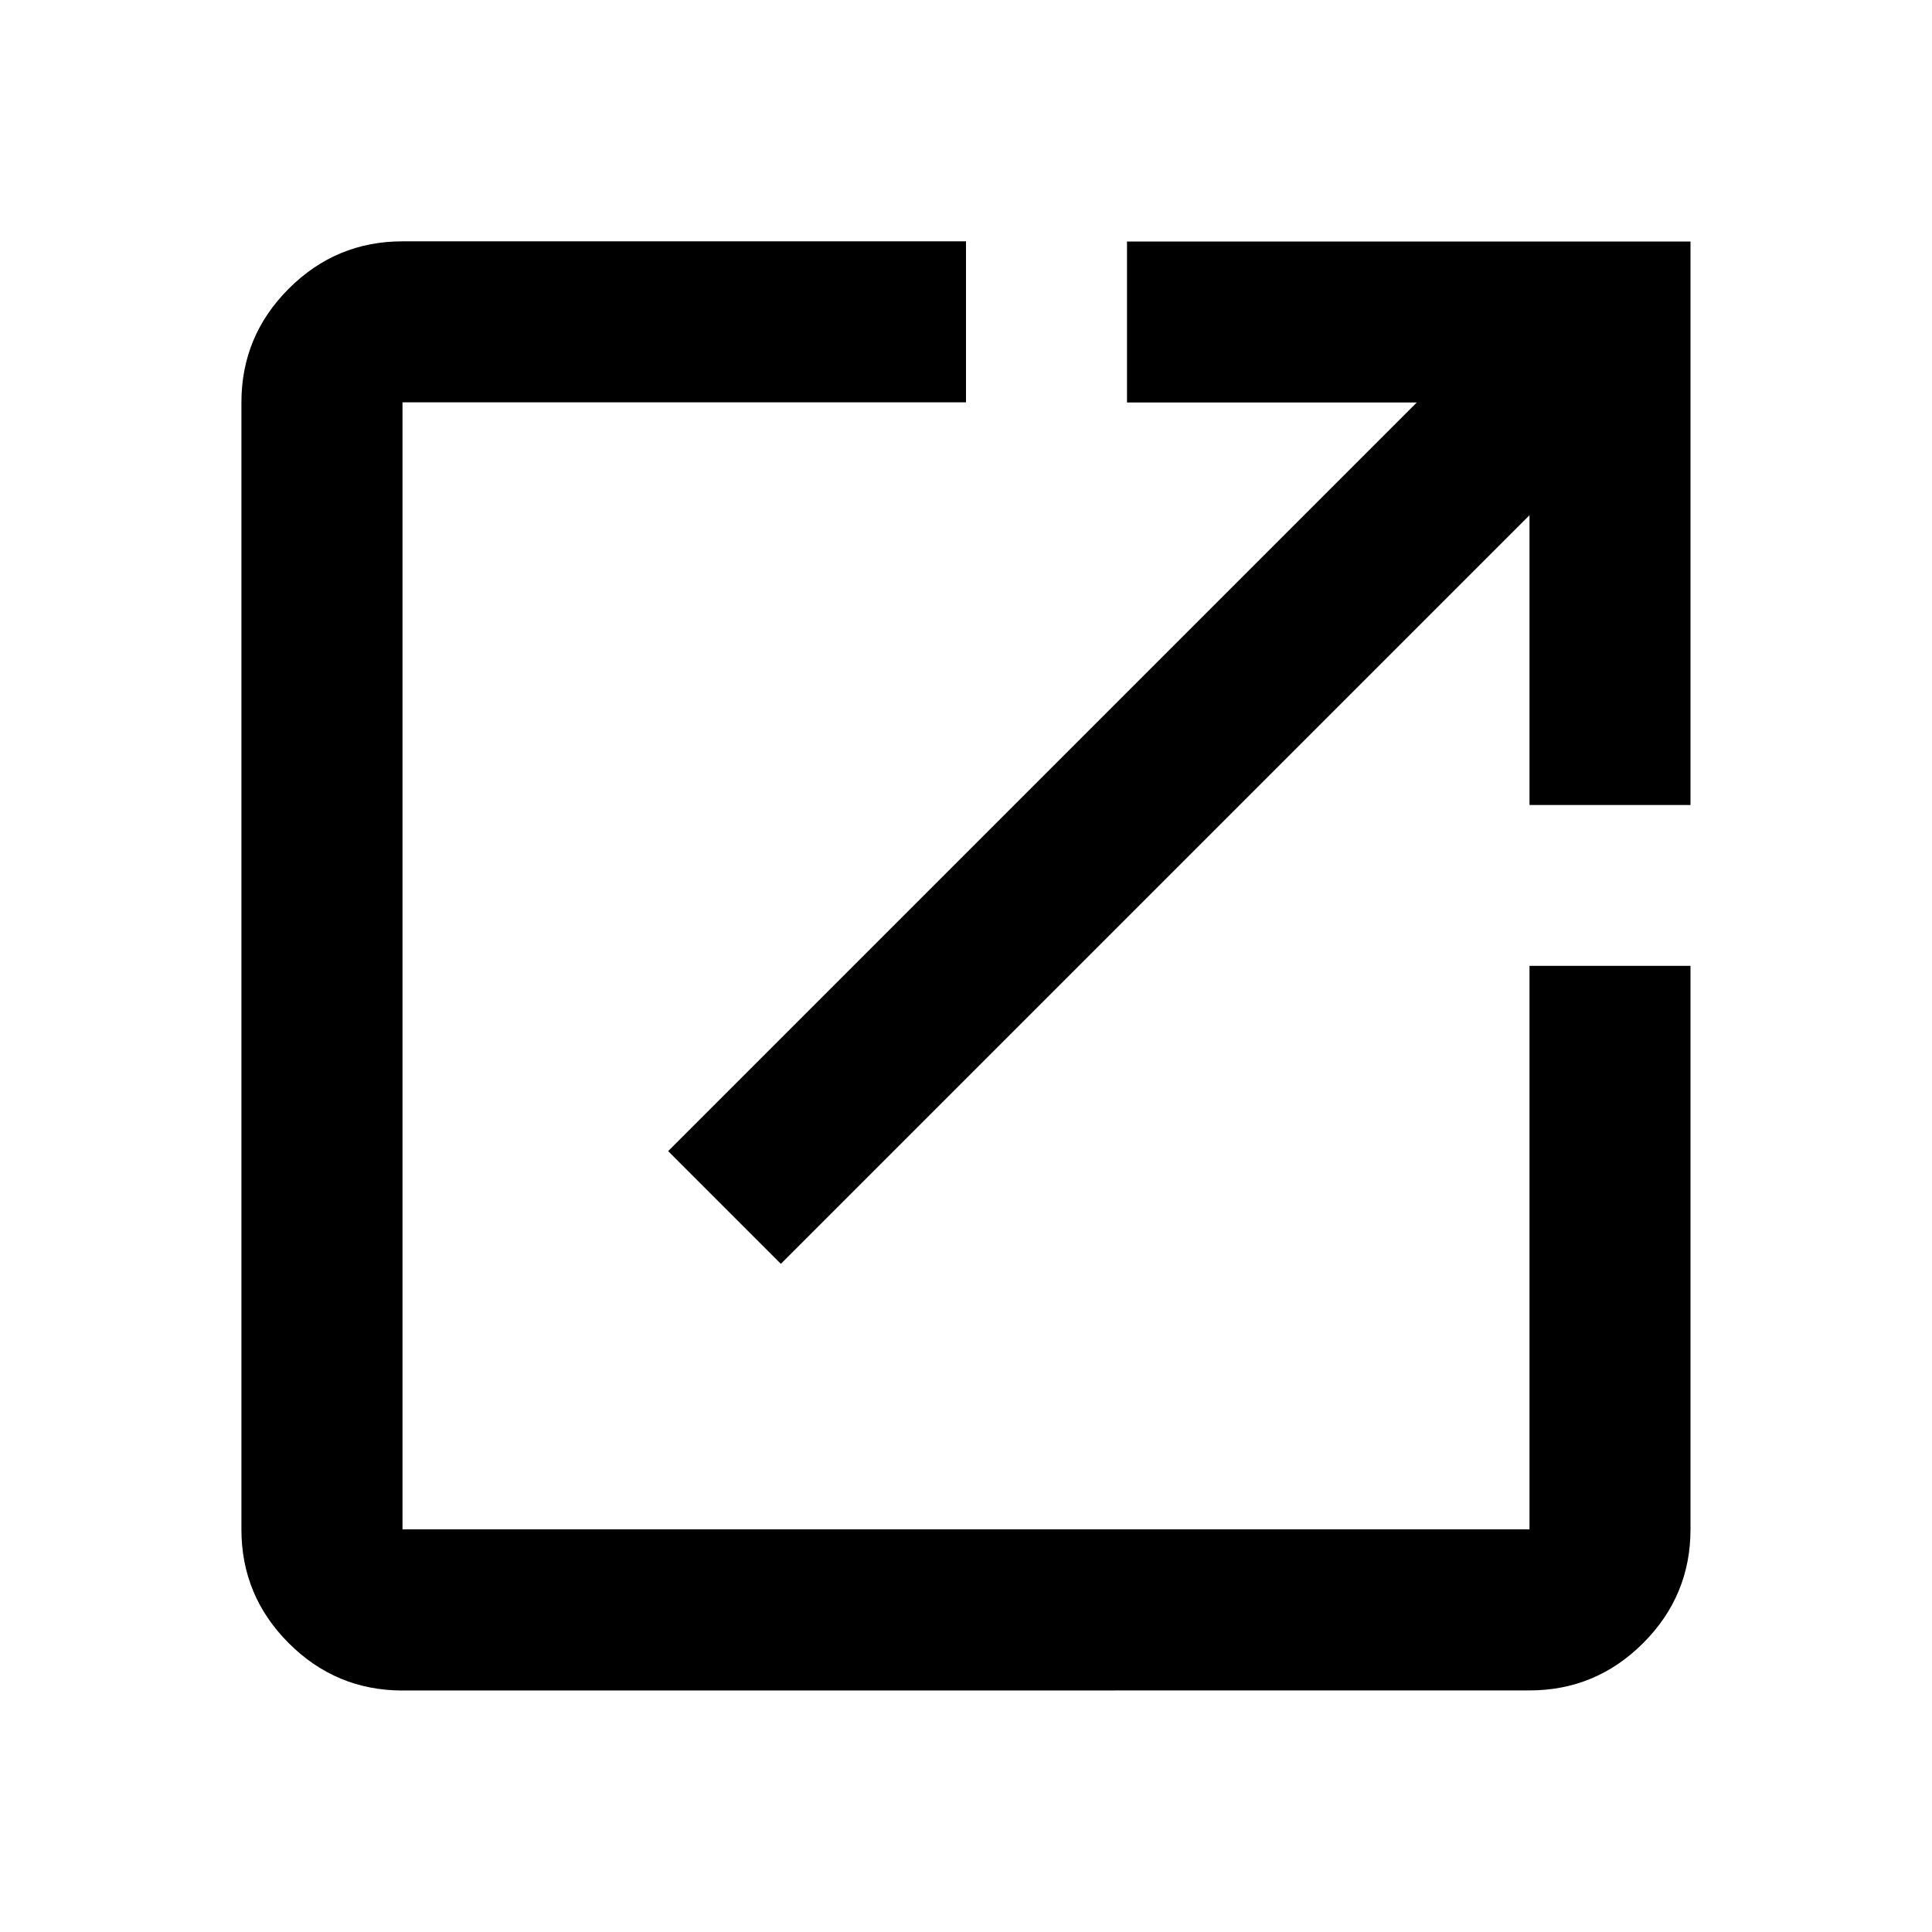
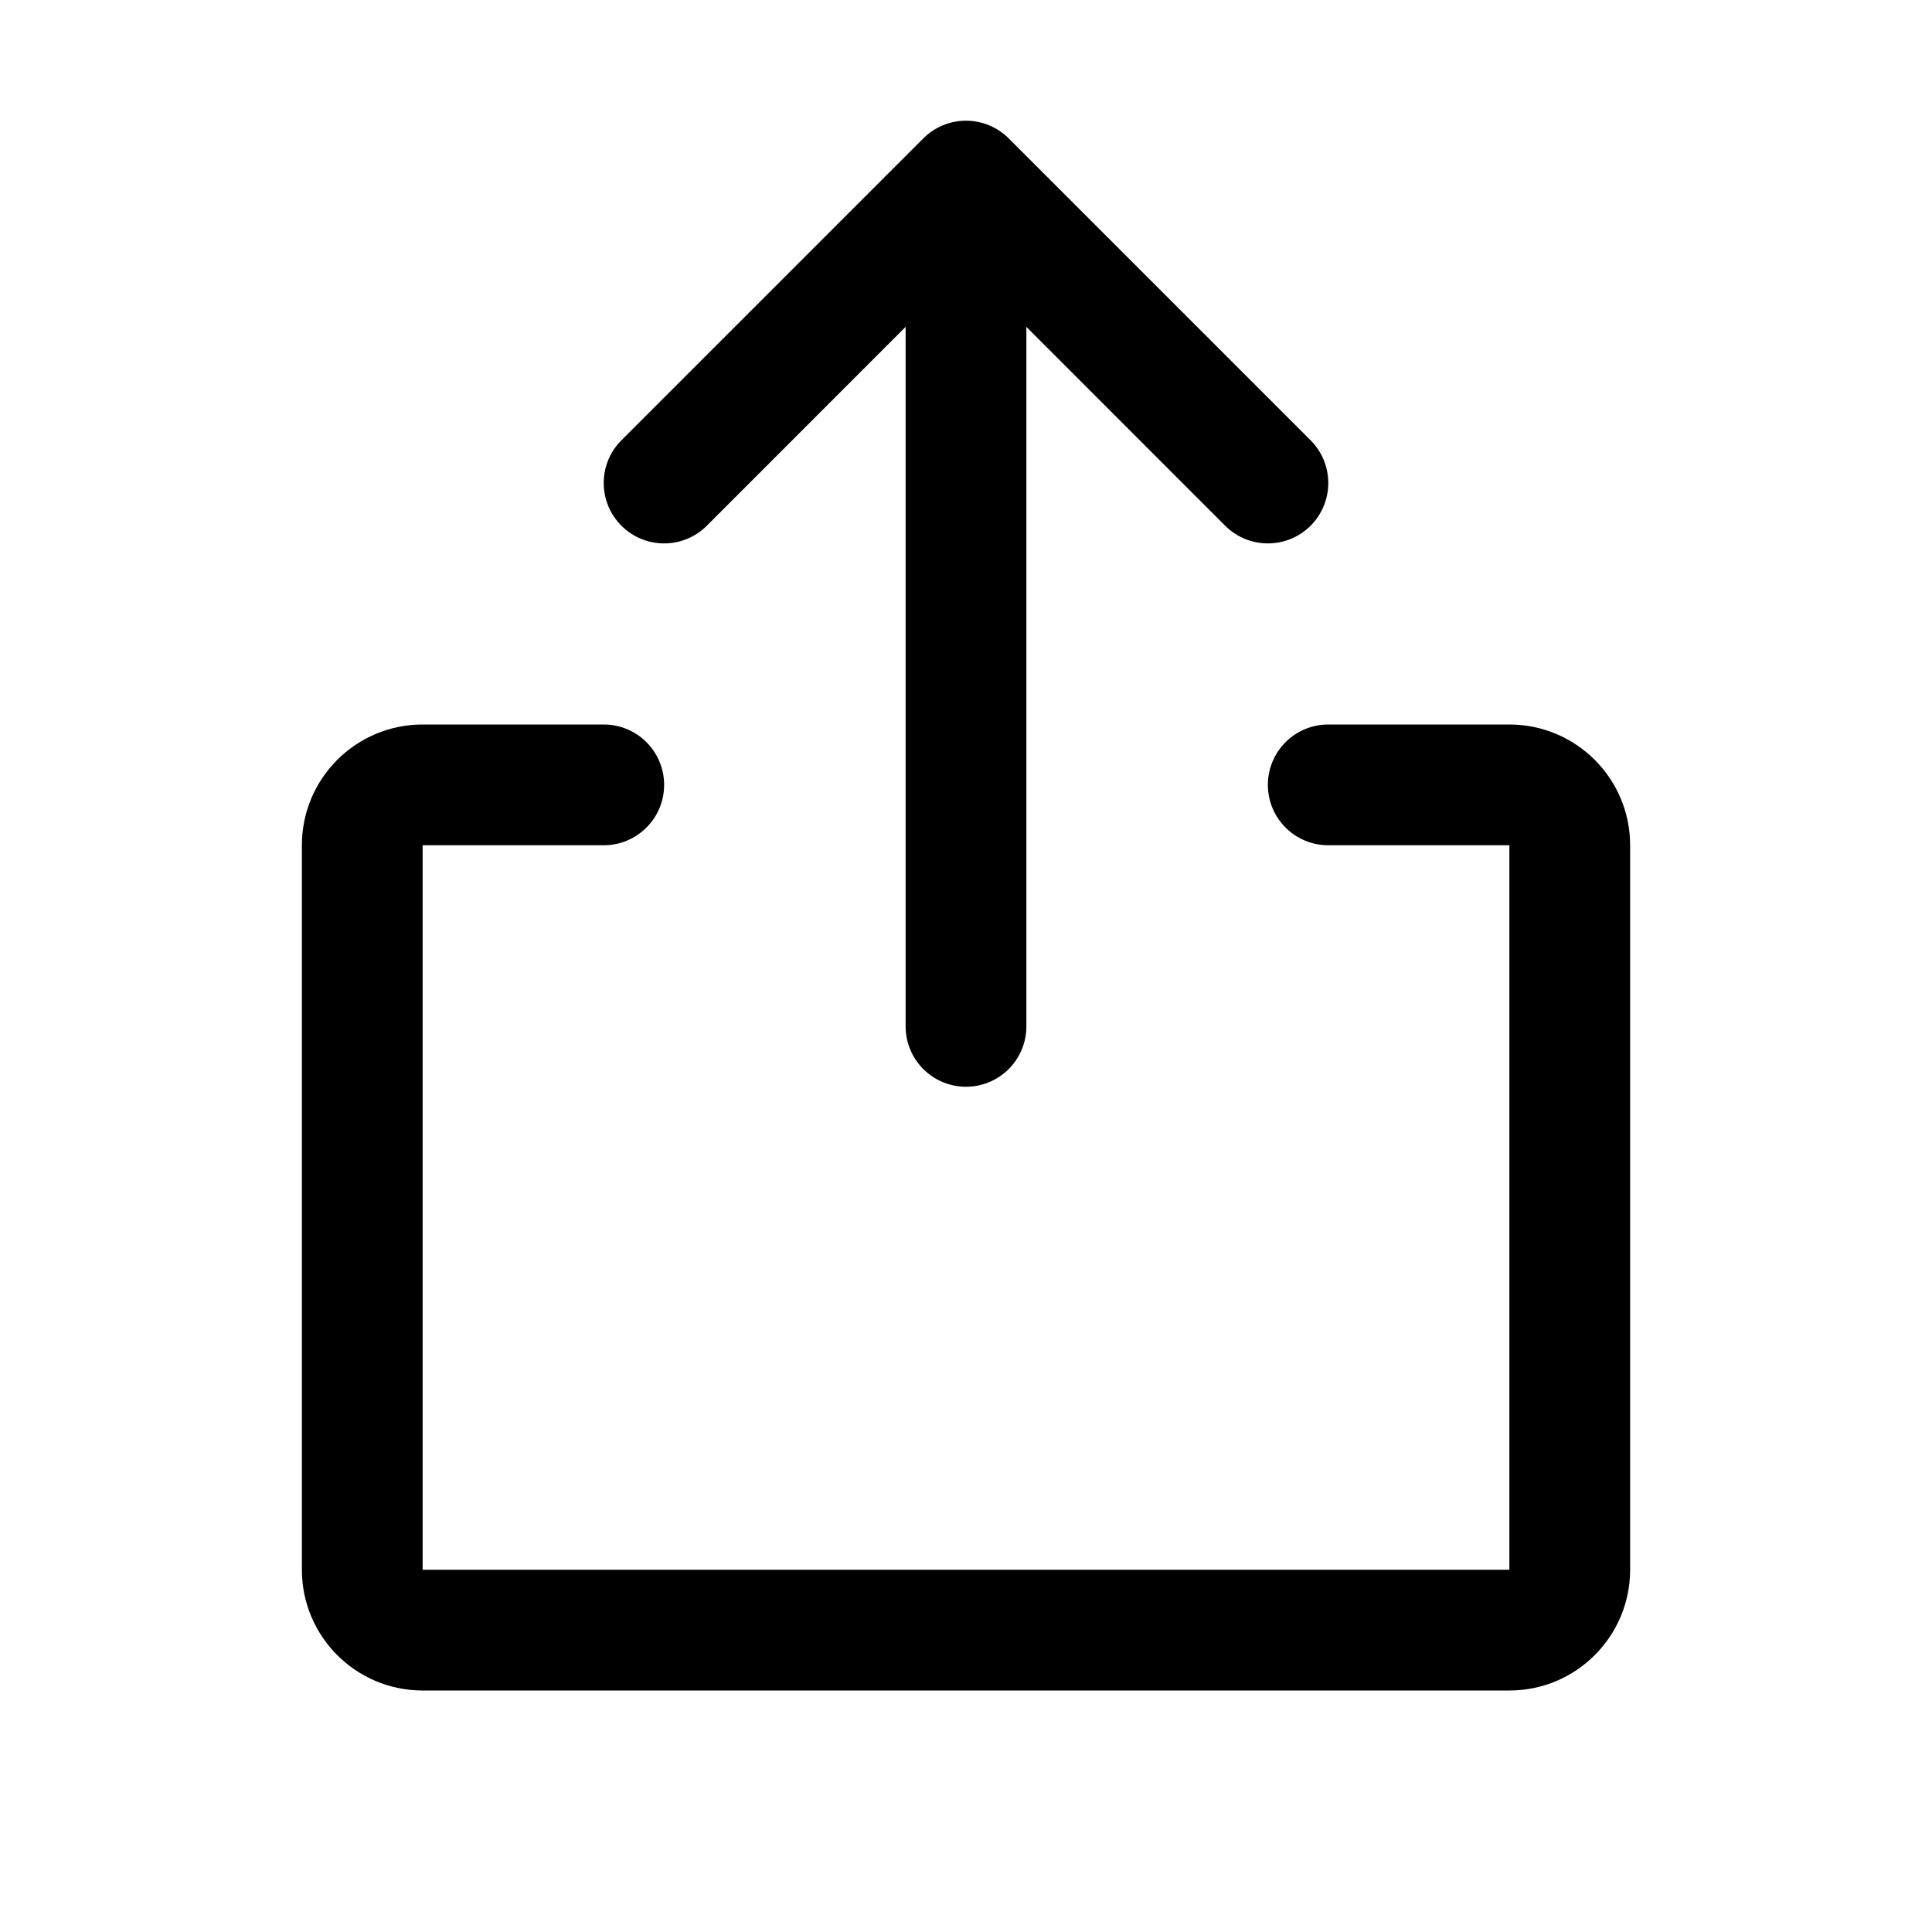
- <svg xmlns="http://www.w3.org/2000/svg" viewBox="0 0 24 24">
-   <path d="m5 21c-.55 0-1.021-.196-1.413-.588s-.588-.863-.588-1.413v-14c0-.55.196-1.021.588-1.413s.863-.588 1.413-.588h7v2h-7v14h14v-7h2v7c0 .55-.196 1.021-.588 1.413s-.863.588-1.413.588zm4.7-5.3-1.4-1.4 9.3-9.3h-3.6v-2h7v7h-2v-3.6z" />
+ <svg xmlns="http://www.w3.org/2000/svg" viewBox="0 0 24 24" fill="currentColor">
+   <g transform="scale(0.09375)">
+     <path d="M216,112v96a16,16,0,0,1-16,16H56a16,16,0,0,1-16-16V112A16,16,0,0,1,56,96H80a8,8,0,0,1,0,16H56v96H200V112H176a8,8,0,0,1,0-16h24A16,16,0,0,1,216,112ZM93.66,69.66,120,43.31V136a8,8,0,0,0,16,0V43.31l26.34,26.35a8,8,0,0,0,11.32-11.32l-40-40a8,8,0,0,0-11.32,0l-40,40A8,8,0,0,0,93.66,69.66Z" />
+   </g>
</svg>
